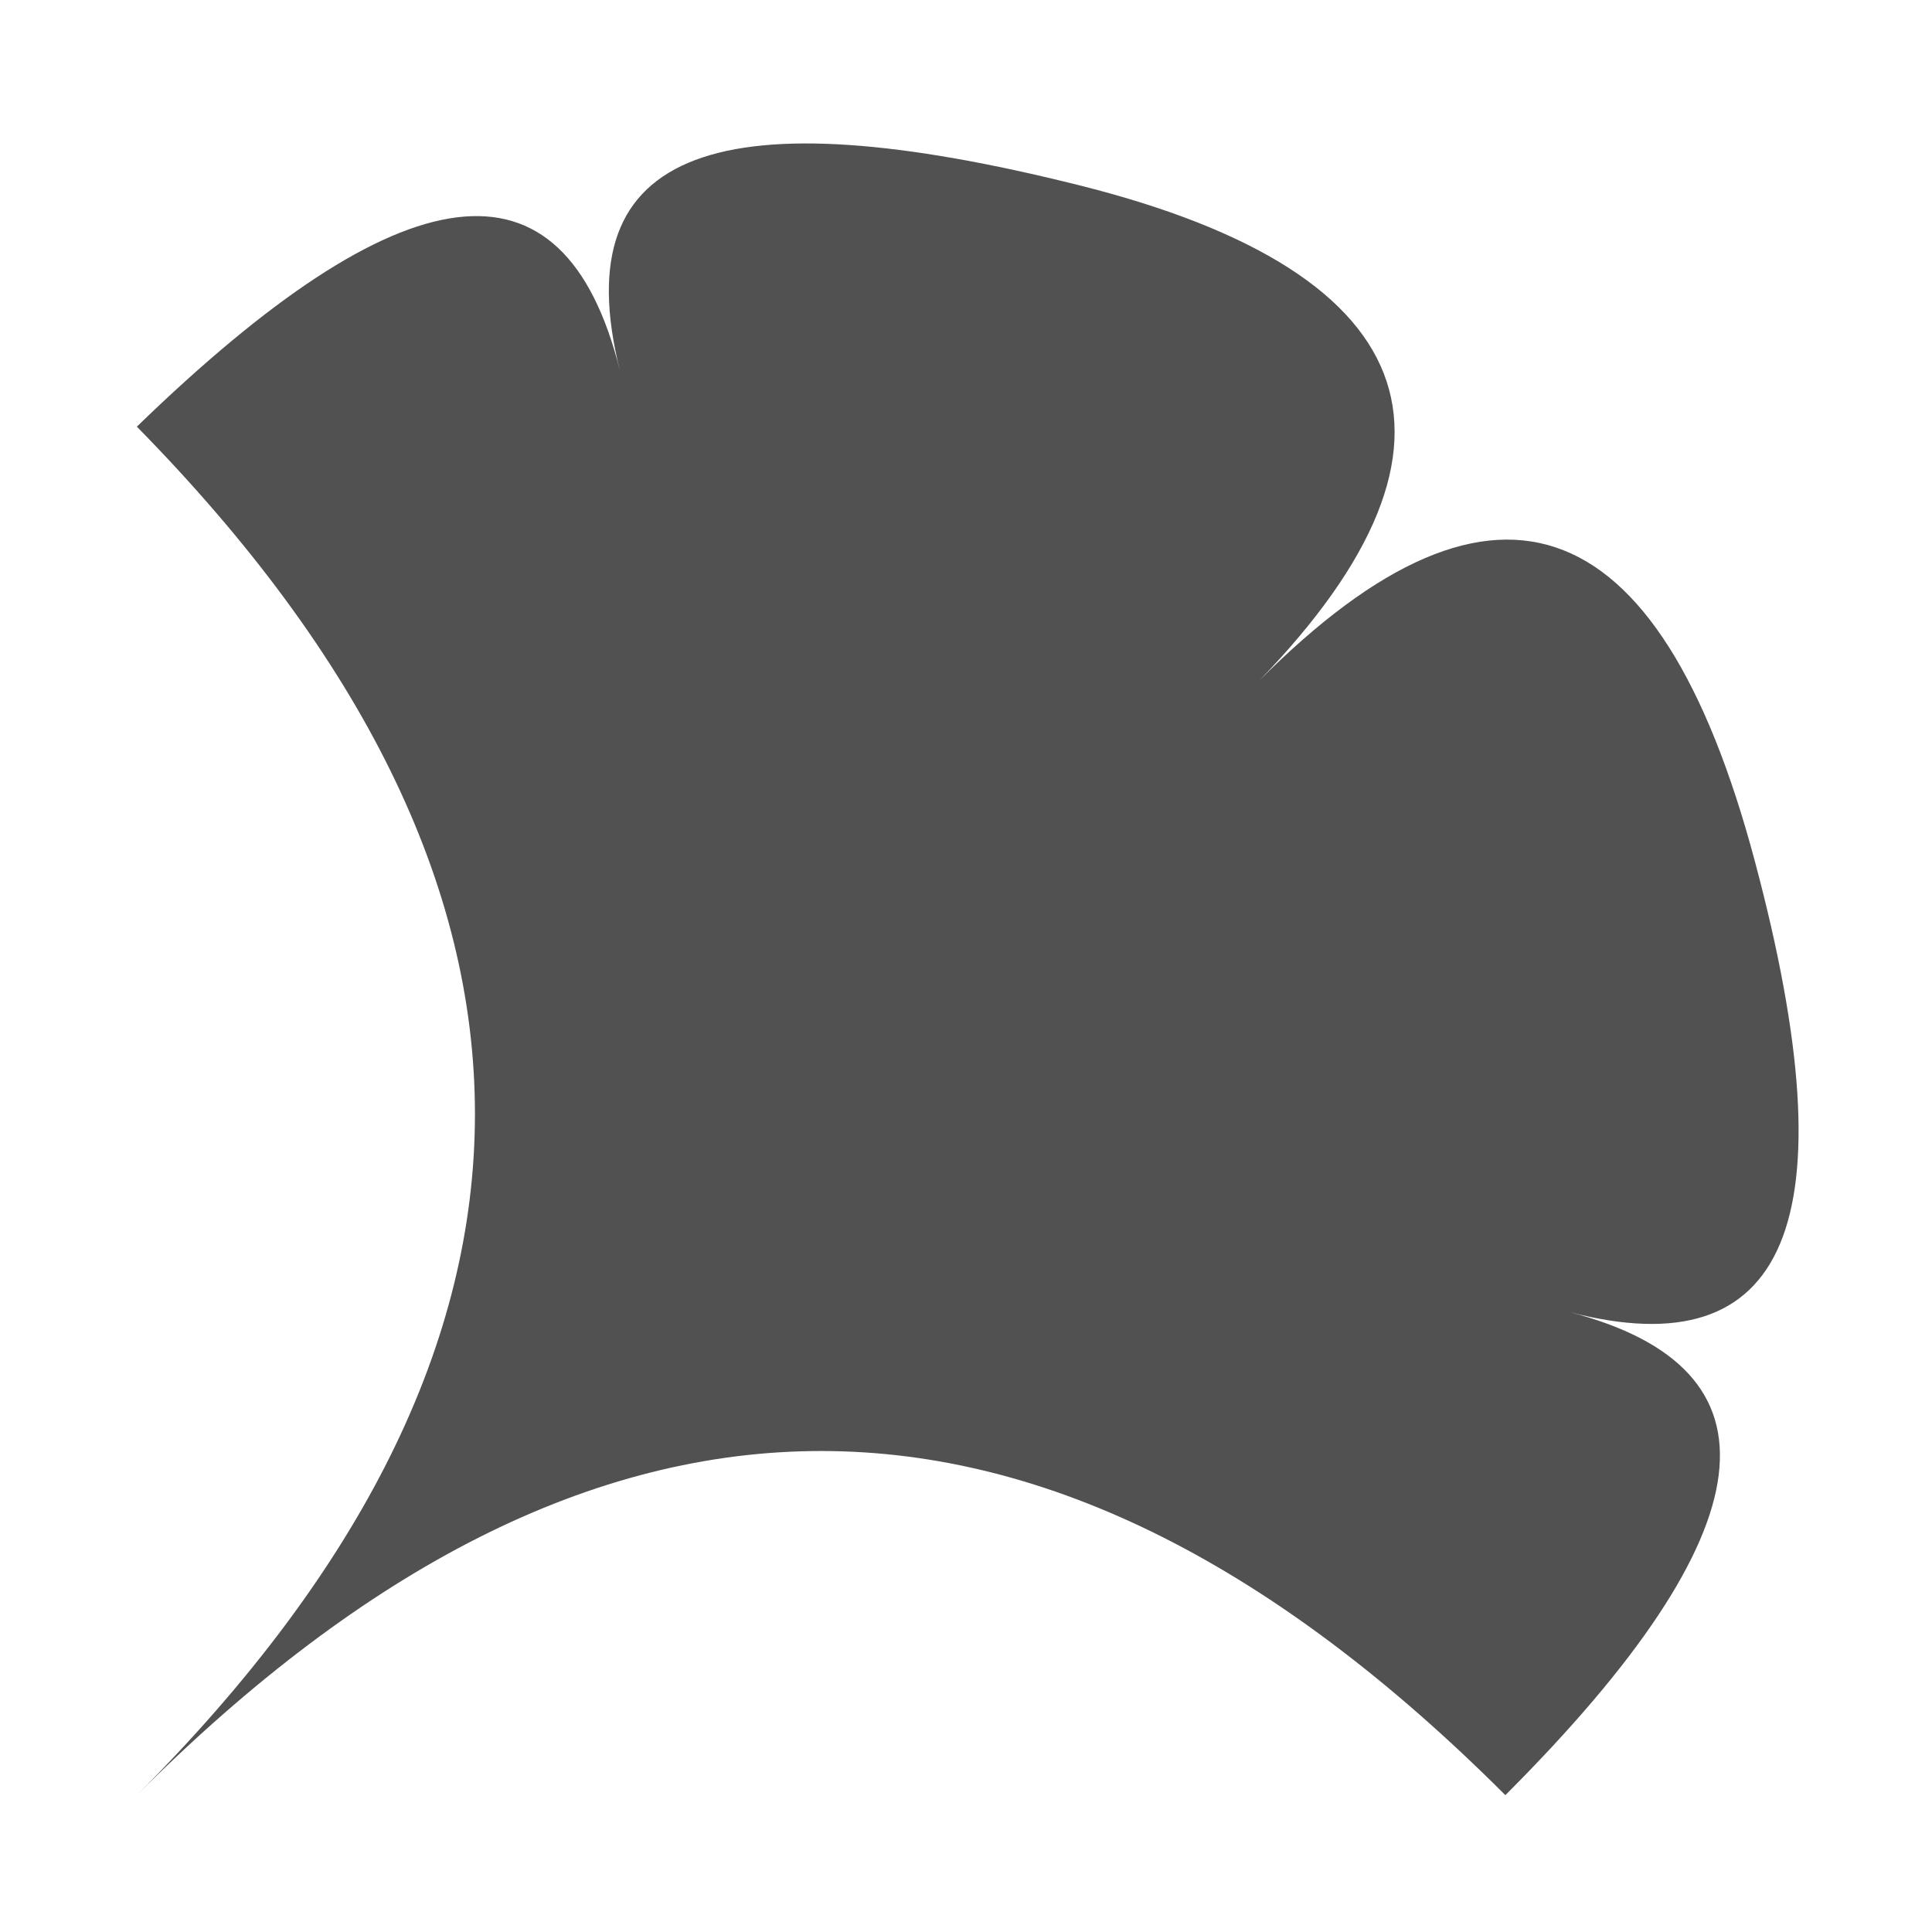
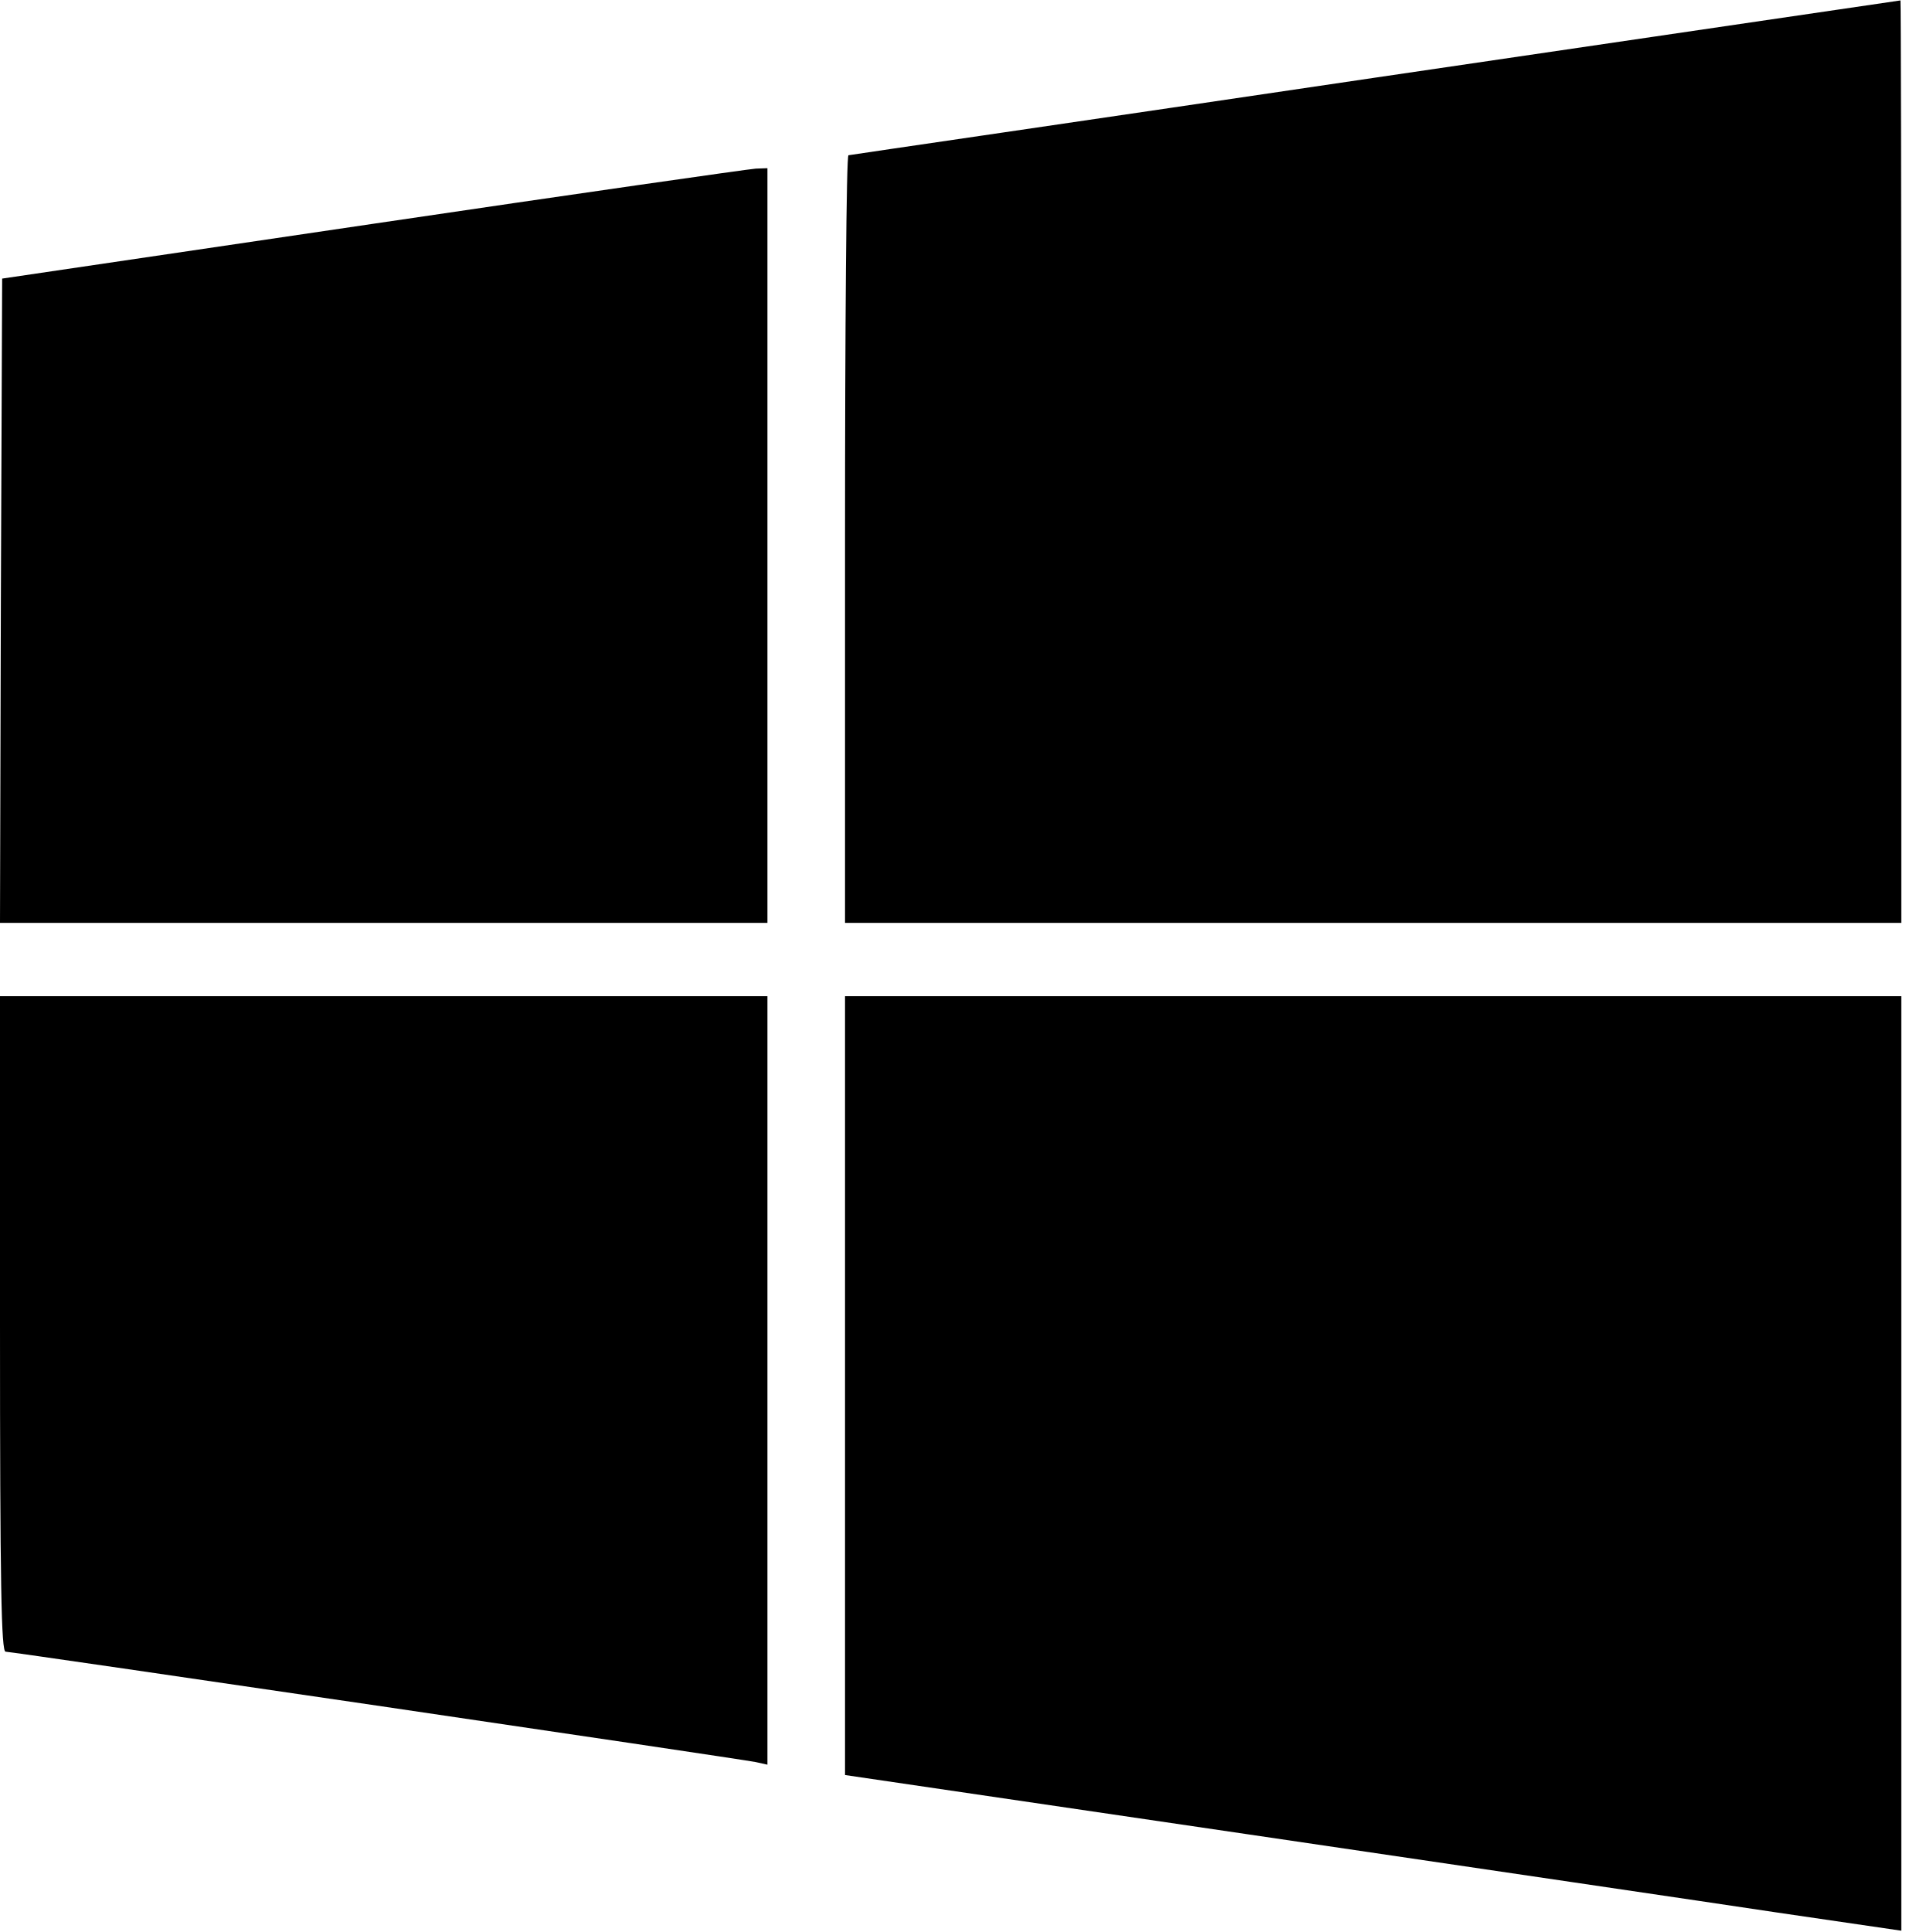
- <svg xmlns="http://www.w3.org/2000/svg" version="1.1" x="0px" y="0px" width="24px" height="24px" viewBox="0 0 24 24">
-   <style type="text/css">
- 	.st0{fill:#515151;}
- </style>
-   <path class="st0" d="M1.7,22.3c5.7-5.7,11.3-5.7,17,0c3.3-3.3,3.5-5.3,0.8-6c2.7,0.7,3.5-1.1,2.3-5.6s-3.3-5.2-6.3-2.1  c3-3,2.3-5.2-2.1-6.3S7,1.8,7.7,4.6C7,1.8,5,2.1,1.7,5.3C7.3,11,7.3,16.7,1.7,22.3" />
+ <svg xmlns="http://www.w3.org/2000/svg" version="1.0" width="442pt" height="448pt" viewBox="0 0 442 448" preserveAspectRatio="xMidYMid meet">
+   <g transform="translate(0,448) scale(0.1,-0.1)" fill="#000000" stroke="none">
+     <path d="M3190 4300 c-668 -99 -1218 -179 -1222 -180 -5 0 -8 -400 -8 -890 l0 -890 1225 0 1225 0 0 1070 c0 589 -1 1070 -2 1069 -2 0 -550 -81 -1218 -179z" />
+     <path d="M865 3961 l-860 -127 -3 -747 -2 -747 890 0 890 0 0 875 0 875 -27 -1 c-16 -1 -415 -58 -888 -128z" />
+     <path d="M0 1410 c0 -608 3 -760 13 -760 15 0 1701 -248 1740 -256 l27 -6 0 891 0 891 -890 0 -890 0 0 -760z" />
+     <path d="M1960 1267 l0 -903 938 -138 c515 -76 1066 -157 1225 -181 l287 -42 0 1084 0 1083 -1225 0 -1225 0 0 -903z" />
+   </g>
</svg>
